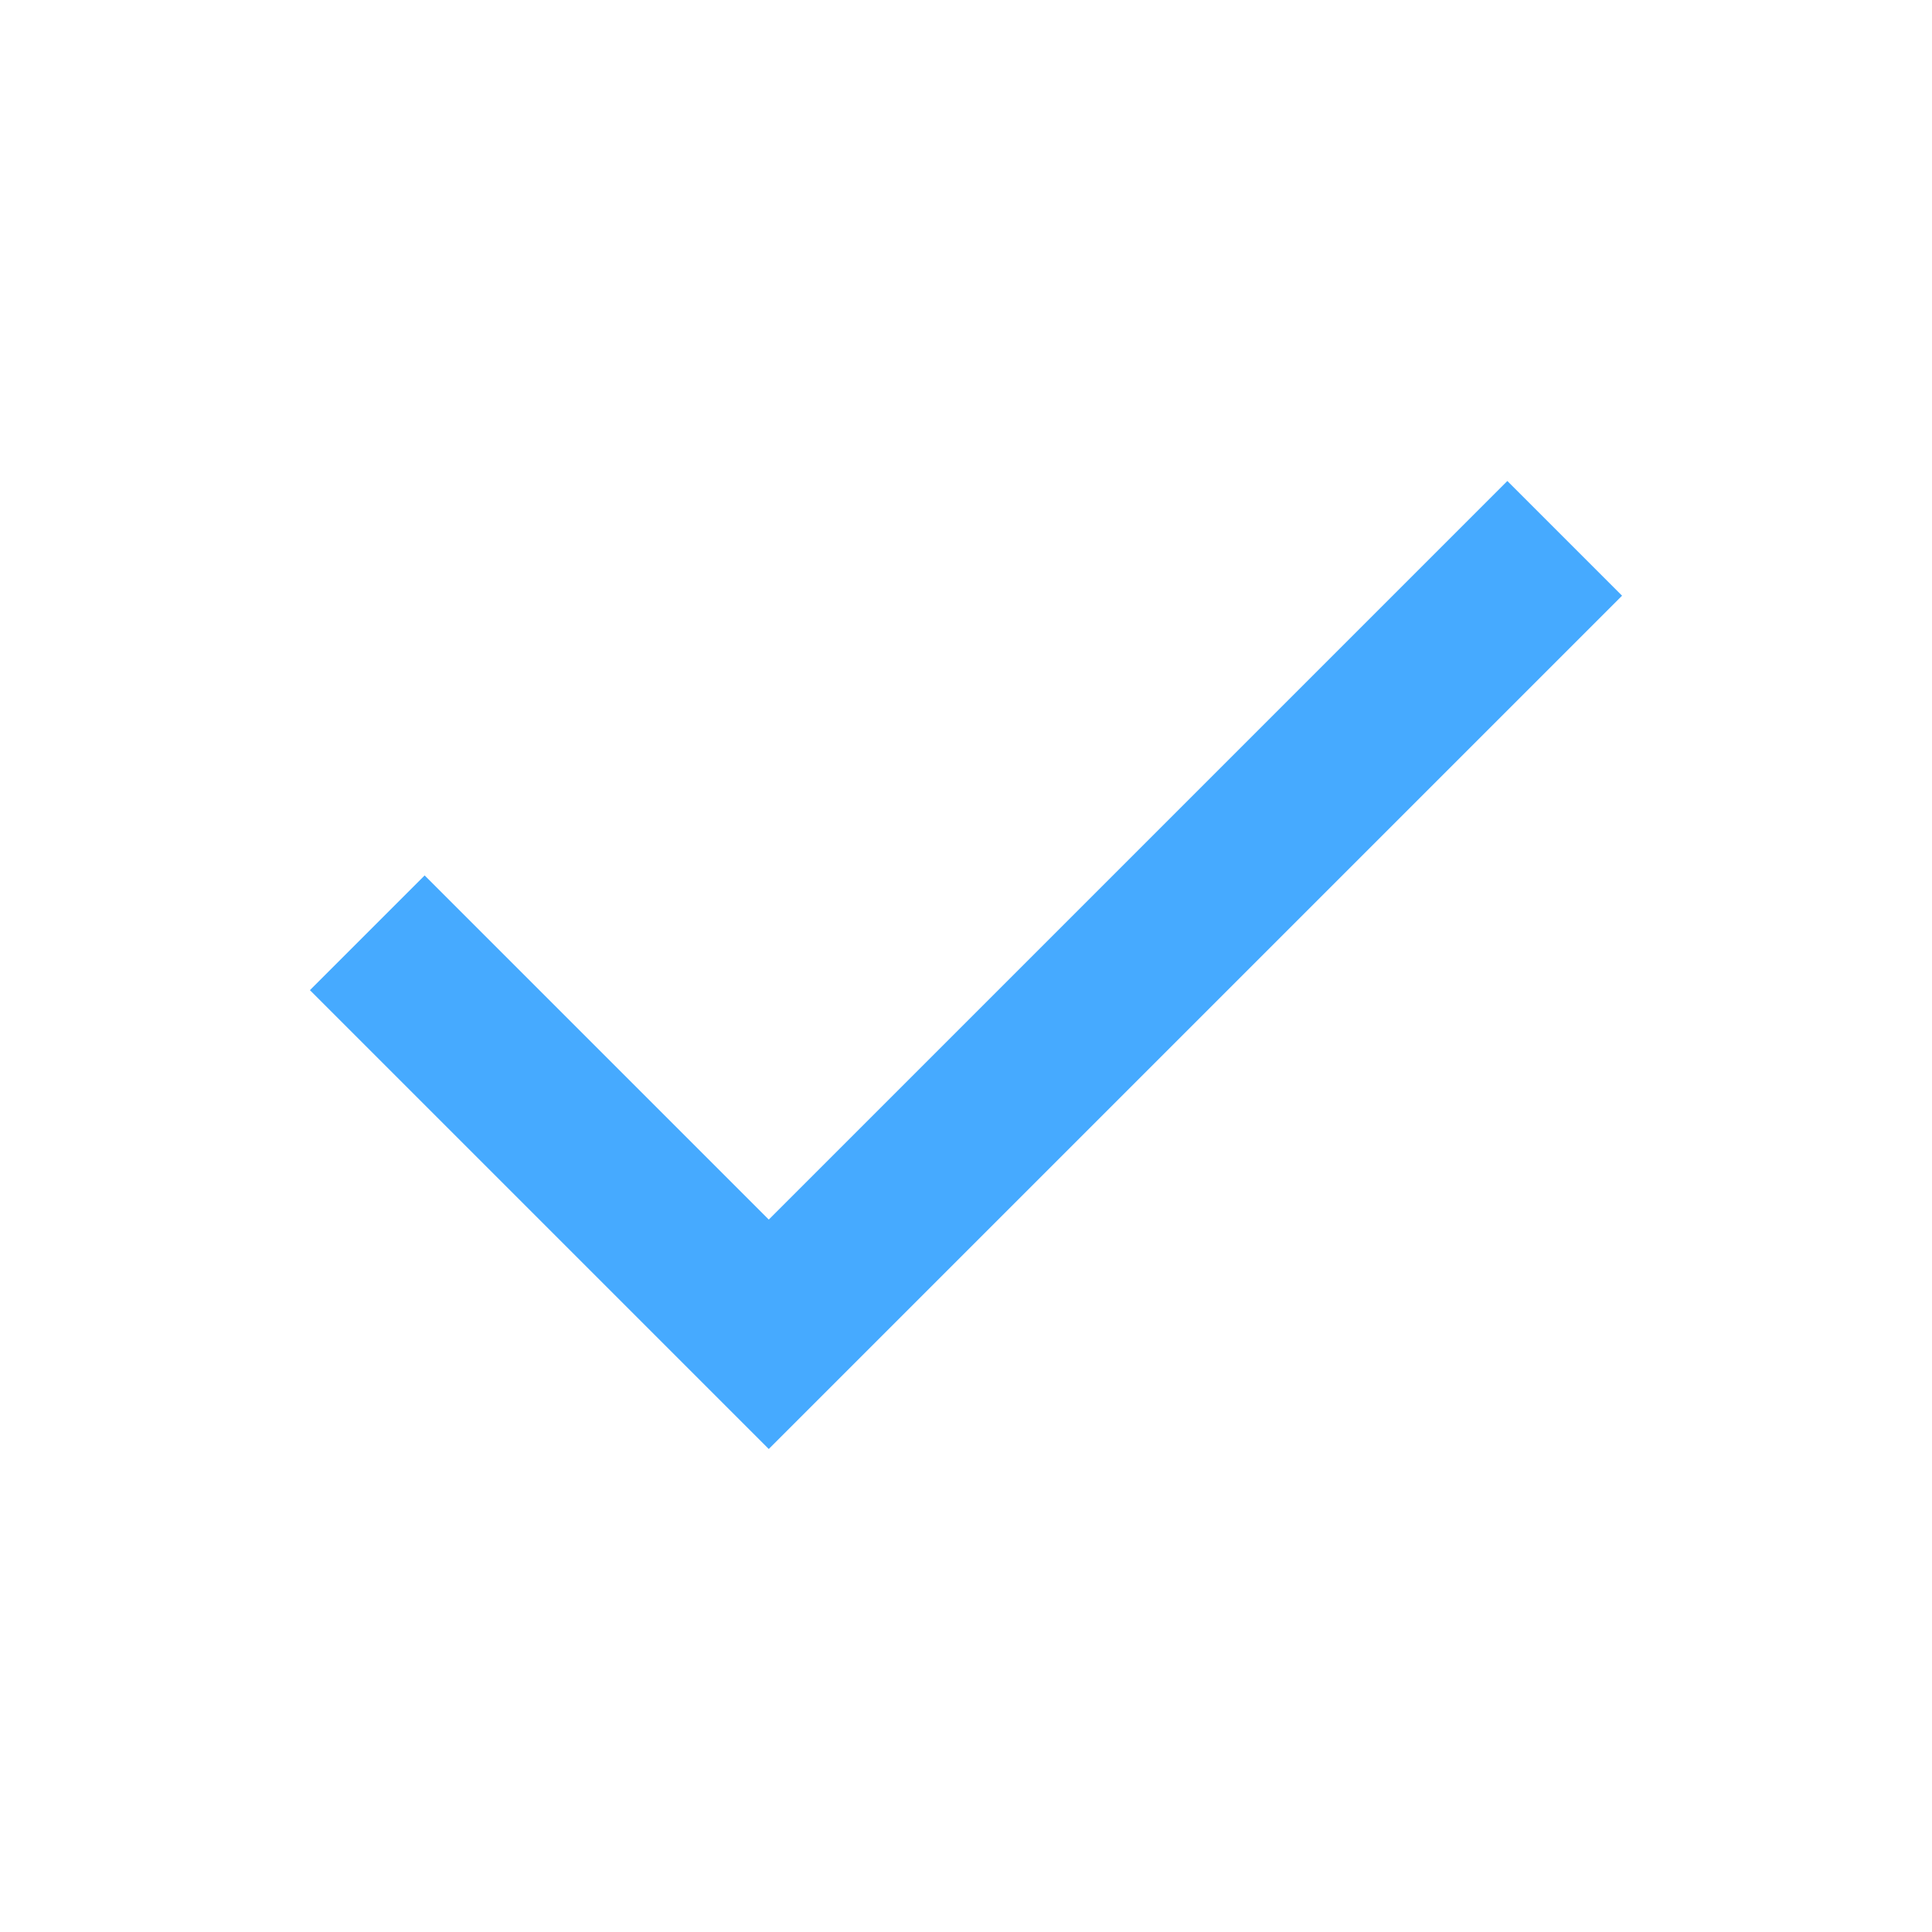
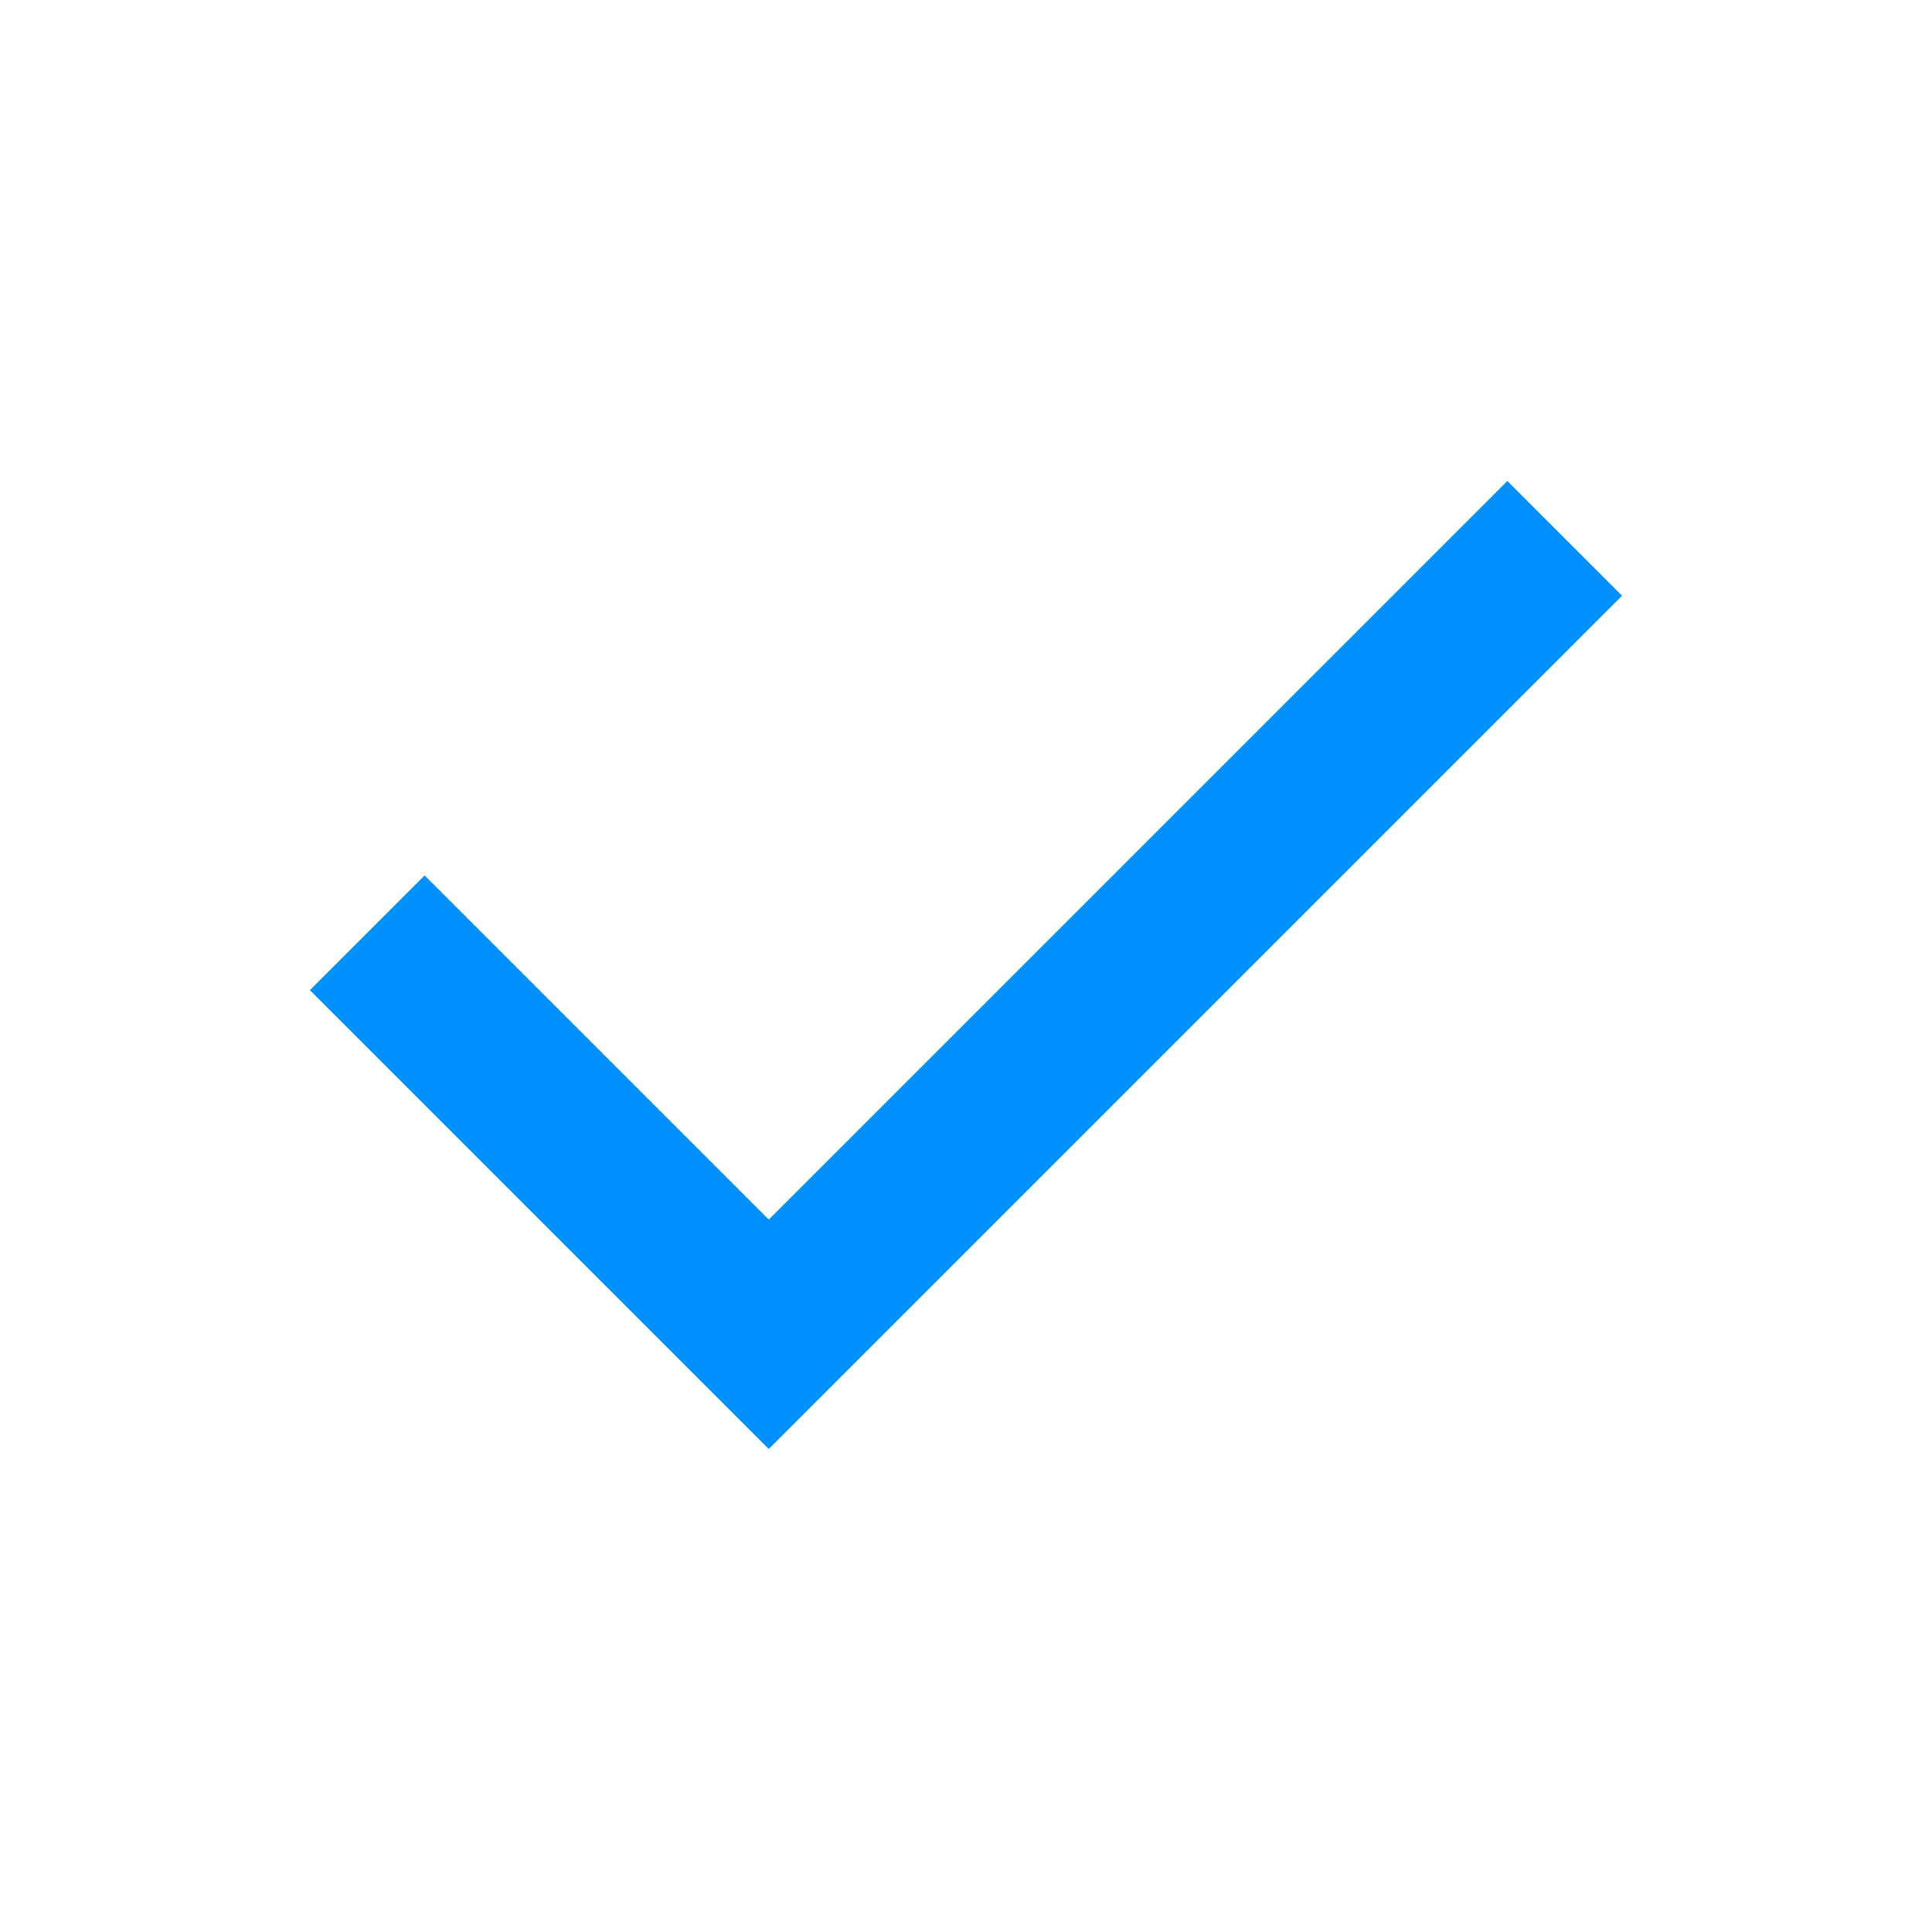
<svg xmlns="http://www.w3.org/2000/svg" width="24" height="24" fill="none" viewBox="0 0 24 24">
  <mask id="mask0_151_4833" width="24" height="24" x="0" y="0" maskUnits="userSpaceOnUse" style="mask-type:alpha">
    <path fill="#d9d9d9" d="M0 0h24v24H0z" />
  </mask>
  <g mask="url(#mask0_151_4833)">
-     <path fill="#46aaff" d="m9.55 18-5.7-5.7 1.425-1.425L9.55 15.15l9.175-9.175L20.15 7.4z" />
+     <path fill="#0091ff" d="m9.55 18-5.7-5.7 1.425-1.425L9.55 15.15l9.175-9.175L20.15 7.4z" />
  </g>
</svg>
